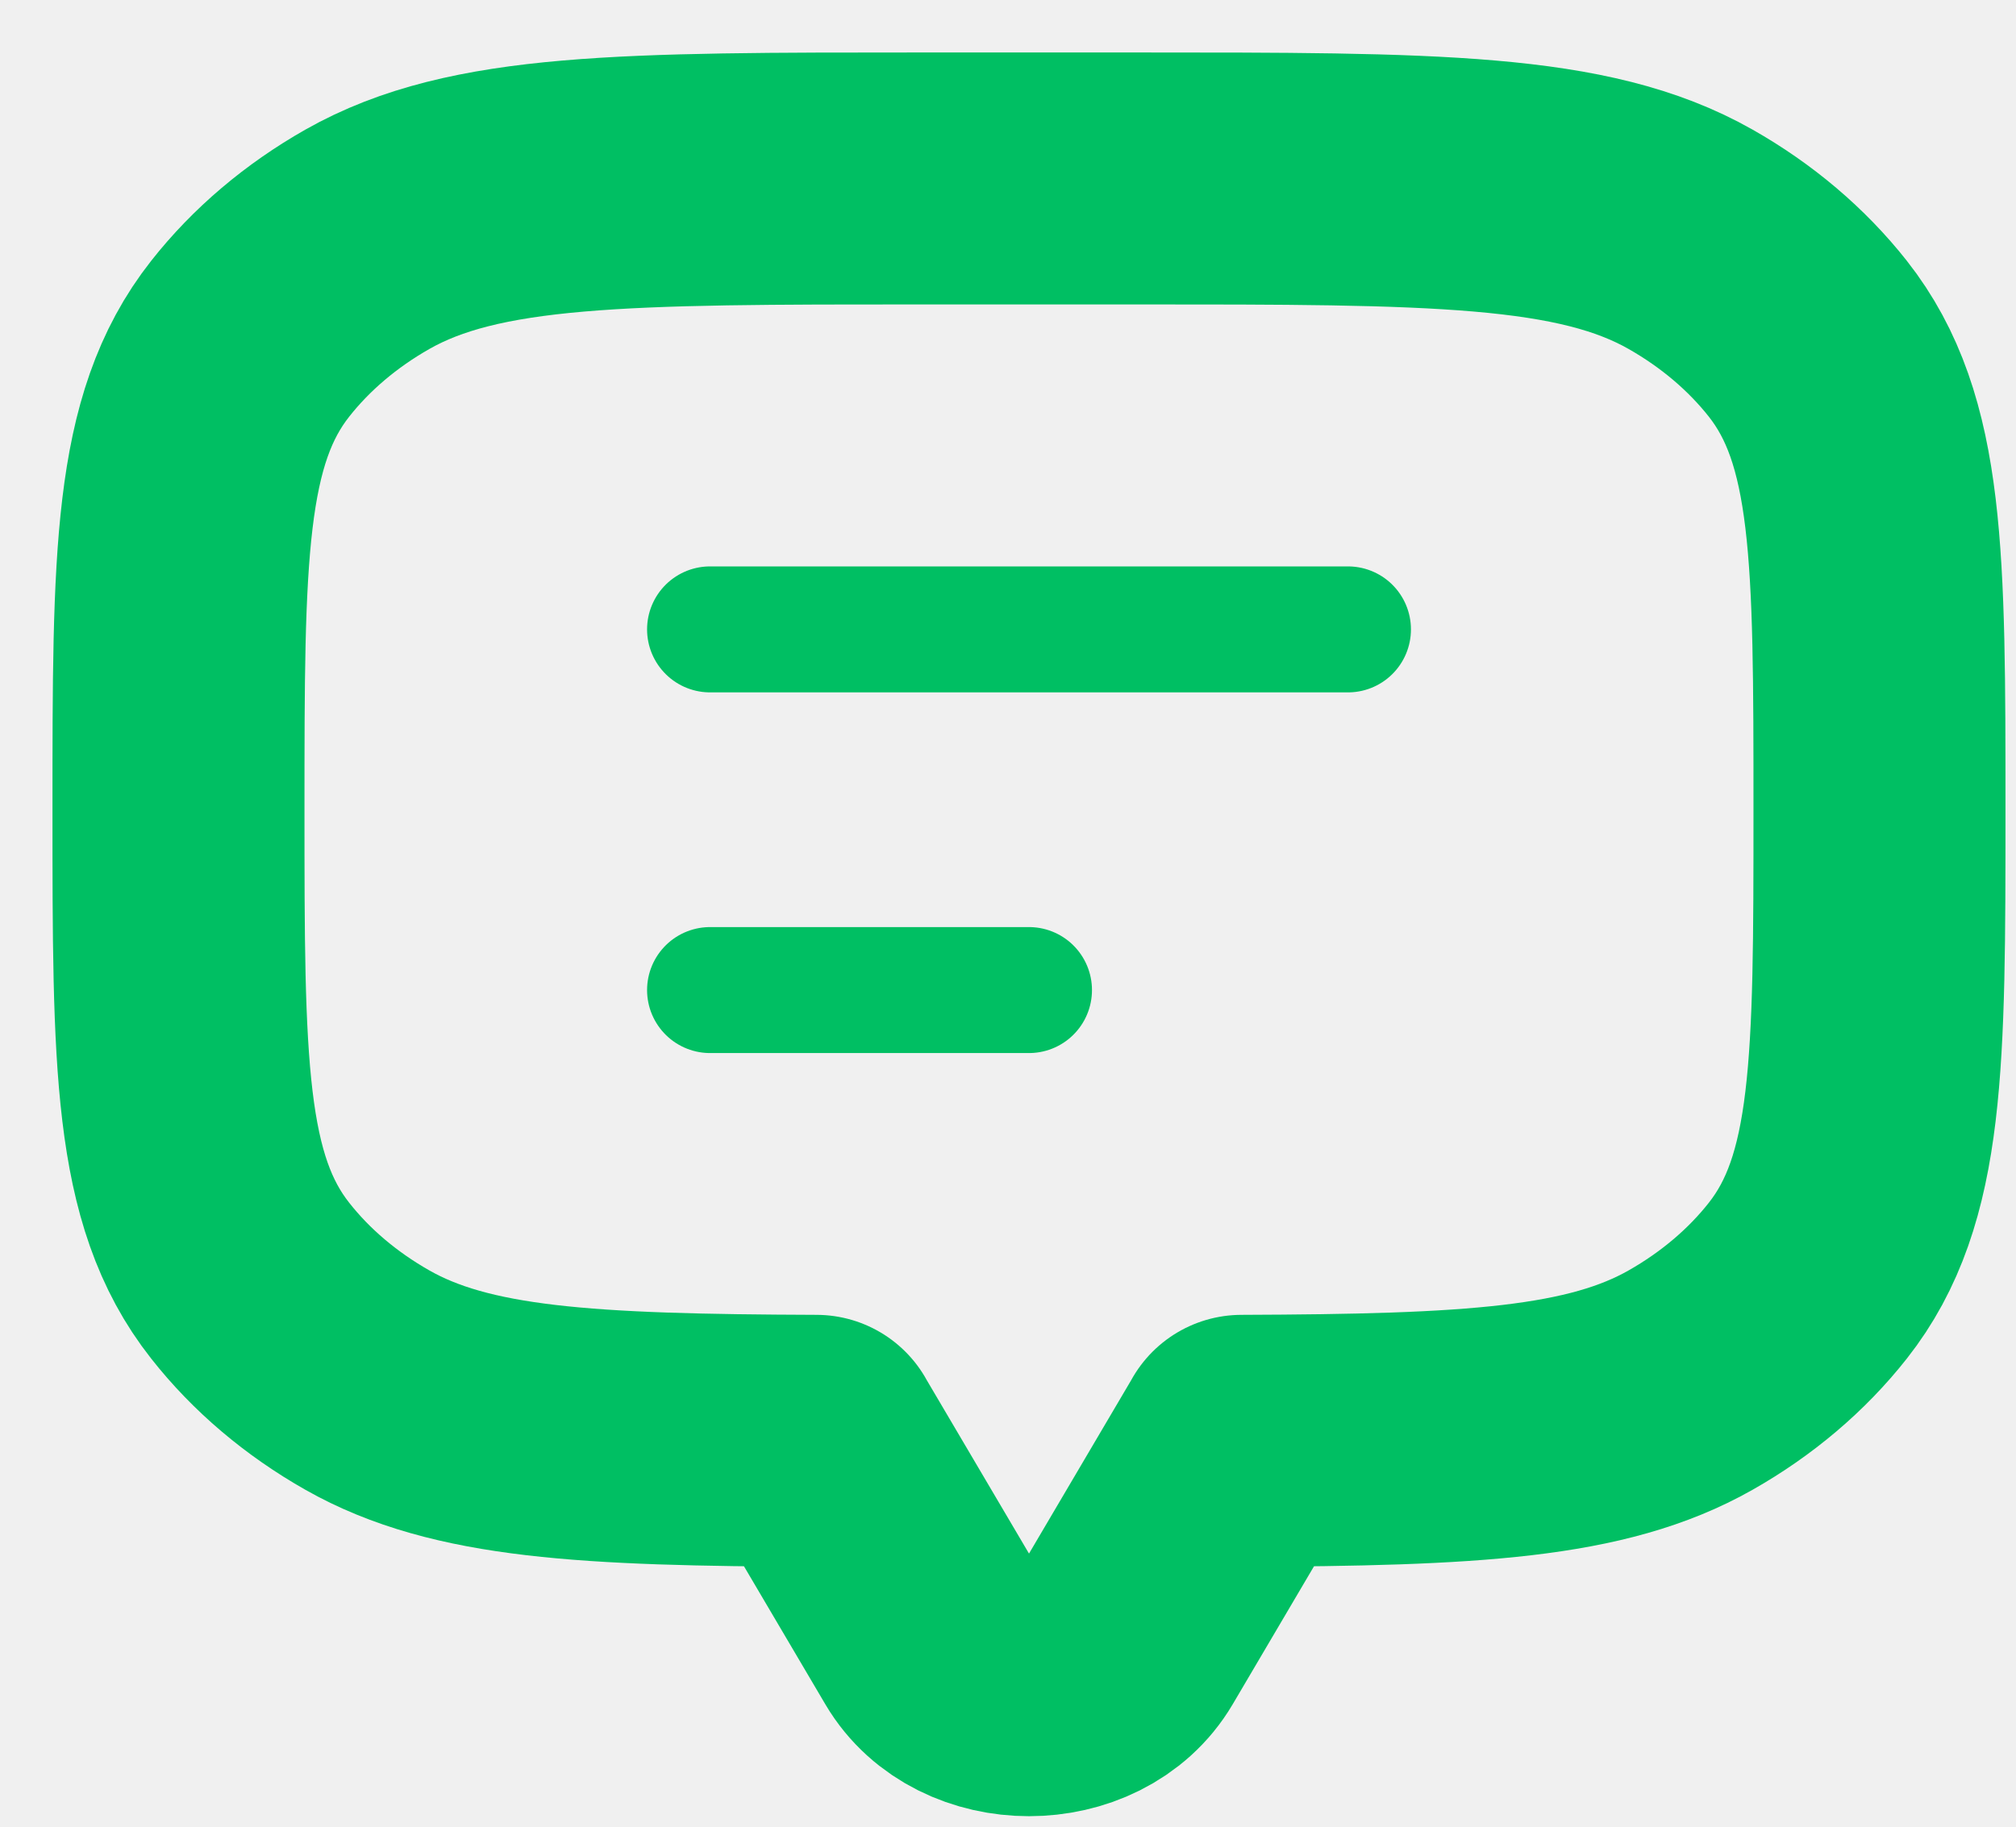
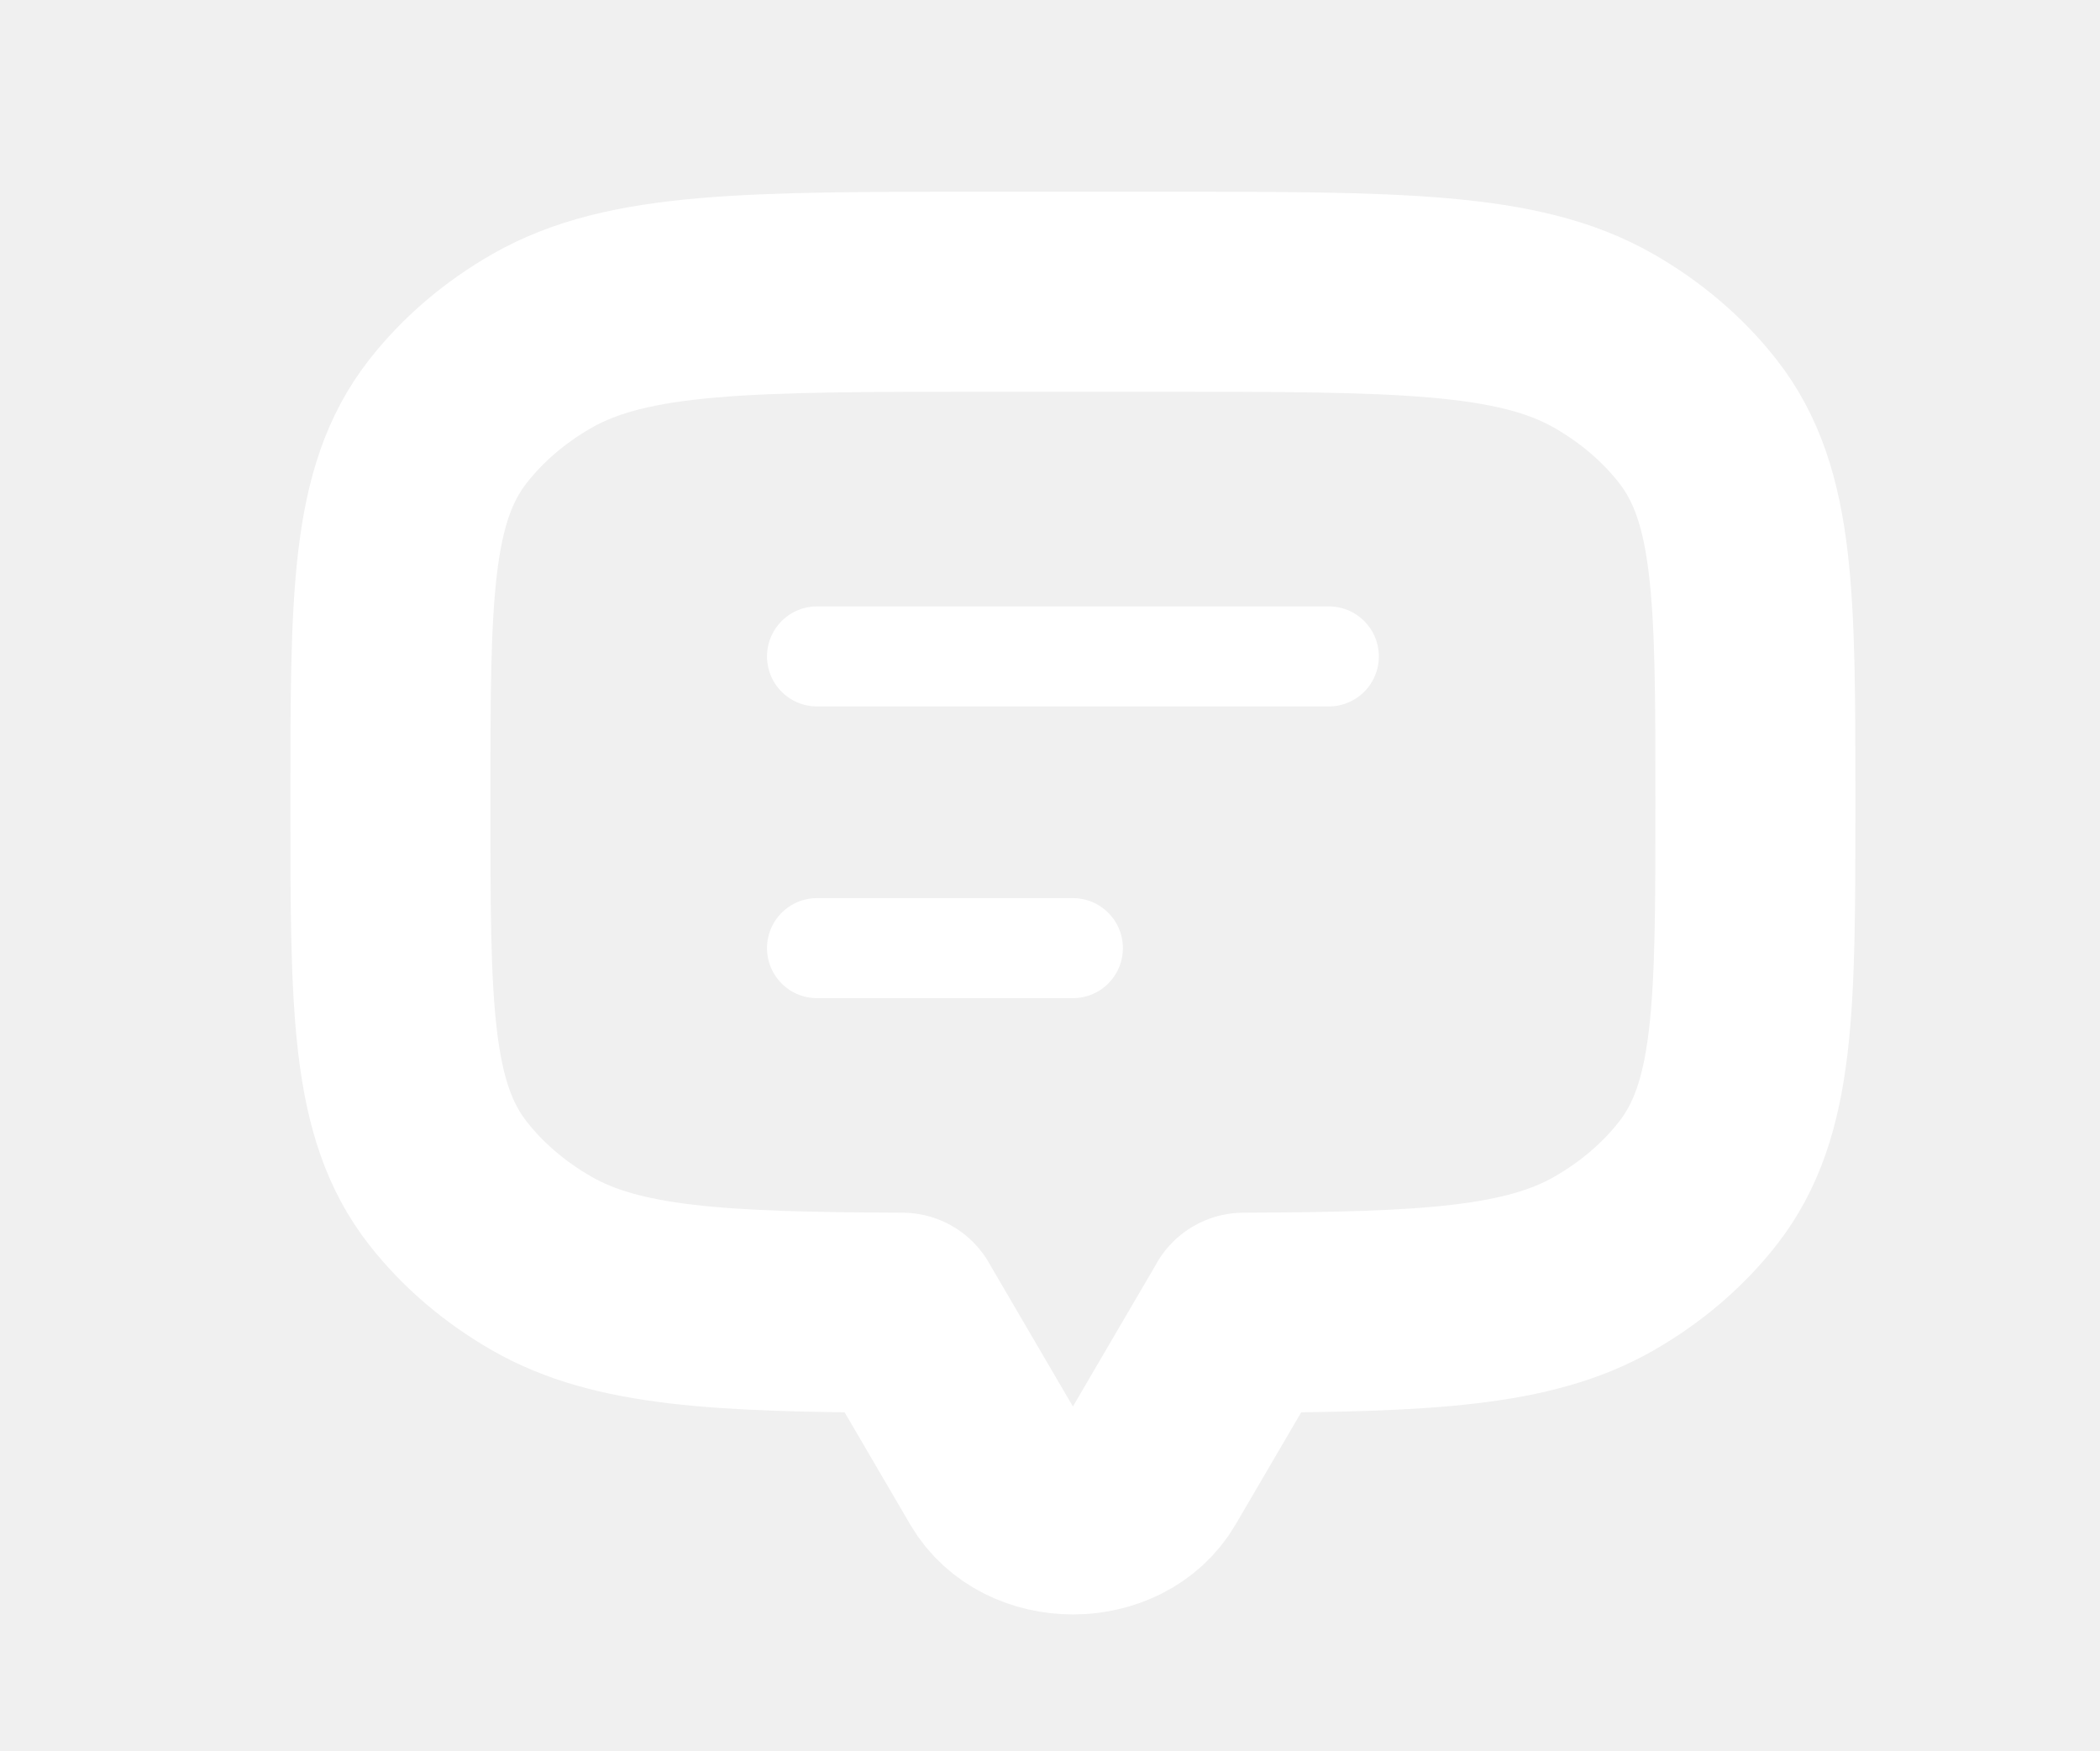
- <svg xmlns="http://www.w3.org/2000/svg" width="32" height="29" viewBox="0 0 32 29" fill="none">
-   <path d="M28.696 5.378C29.833 6.823 29.833 8.834 29.833 12.855C29.833 16.876 29.833 18.887 28.696 20.331C28.203 20.957 27.57 21.493 26.833 21.911C25.346 22.754 23.349 22.861 19.708 22.874V22.876L17.843 26.042C17.221 27.097 15.446 27.097 14.824 26.042L12.958 22.876V22.874C9.317 22.861 7.32 22.754 5.833 21.911C5.096 21.493 4.463 20.957 3.971 20.331C2.833 18.887 2.833 16.876 2.833 12.855C2.833 8.834 2.833 6.823 3.971 5.378C4.463 4.753 5.096 4.216 5.833 3.798C7.536 2.833 9.906 2.833 14.646 2.833H18.021C22.761 2.833 25.131 2.833 26.833 3.798C27.57 4.216 28.203 4.753 28.696 5.378Z" stroke="#00BF63" stroke-width="4" stroke-linecap="round" stroke-linejoin="round" />
-   <path d="M11.271 9.992H21.396" stroke="#00BF63" stroke-width="2" stroke-linecap="round" stroke-linejoin="round" />
-   <path d="M11.271 15.718H16.333" stroke="#00BF63" stroke-width="2" stroke-linecap="round" stroke-linejoin="round" />
+ <svg xmlns="http://www.w3.org/2000/svg" width="42" height="35" viewBox="0 0 42 35" fill="none">
+   <path d="M33.958 8.426C35.108 9.897 35.108 11.945 35.108 16.042C35.108 20.138 35.108 22.186 33.958 23.658C33.46 24.294 32.82 24.841 32.075 25.267C30.571 26.126 28.552 26.234 24.871 26.248V26.25L22.984 29.475C22.356 30.549 20.561 30.549 19.932 29.475L18.046 26.25V26.248C14.364 26.234 12.345 26.126 10.841 25.267C10.096 24.841 9.456 24.294 8.958 23.658C7.808 22.186 7.808 20.138 7.808 16.042C7.808 11.945 7.808 9.897 8.958 8.426C9.456 7.789 10.096 7.242 10.841 6.816C12.563 5.833 14.959 5.833 19.752 5.833H23.165C27.957 5.833 30.354 5.833 32.075 6.816C32.82 7.242 33.46 7.789 33.958 8.426Z" stroke="white" stroke-width="4" stroke-linecap="round" stroke-linejoin="round" />
+   <path d="M16.34 13.125H26.577" stroke="white" stroke-width="2" stroke-linecap="round" stroke-linejoin="round" />
+   <path d="M16.34 18.958H21.458" stroke="white" stroke-width="2" stroke-linecap="round" stroke-linejoin="round" />
</svg>
